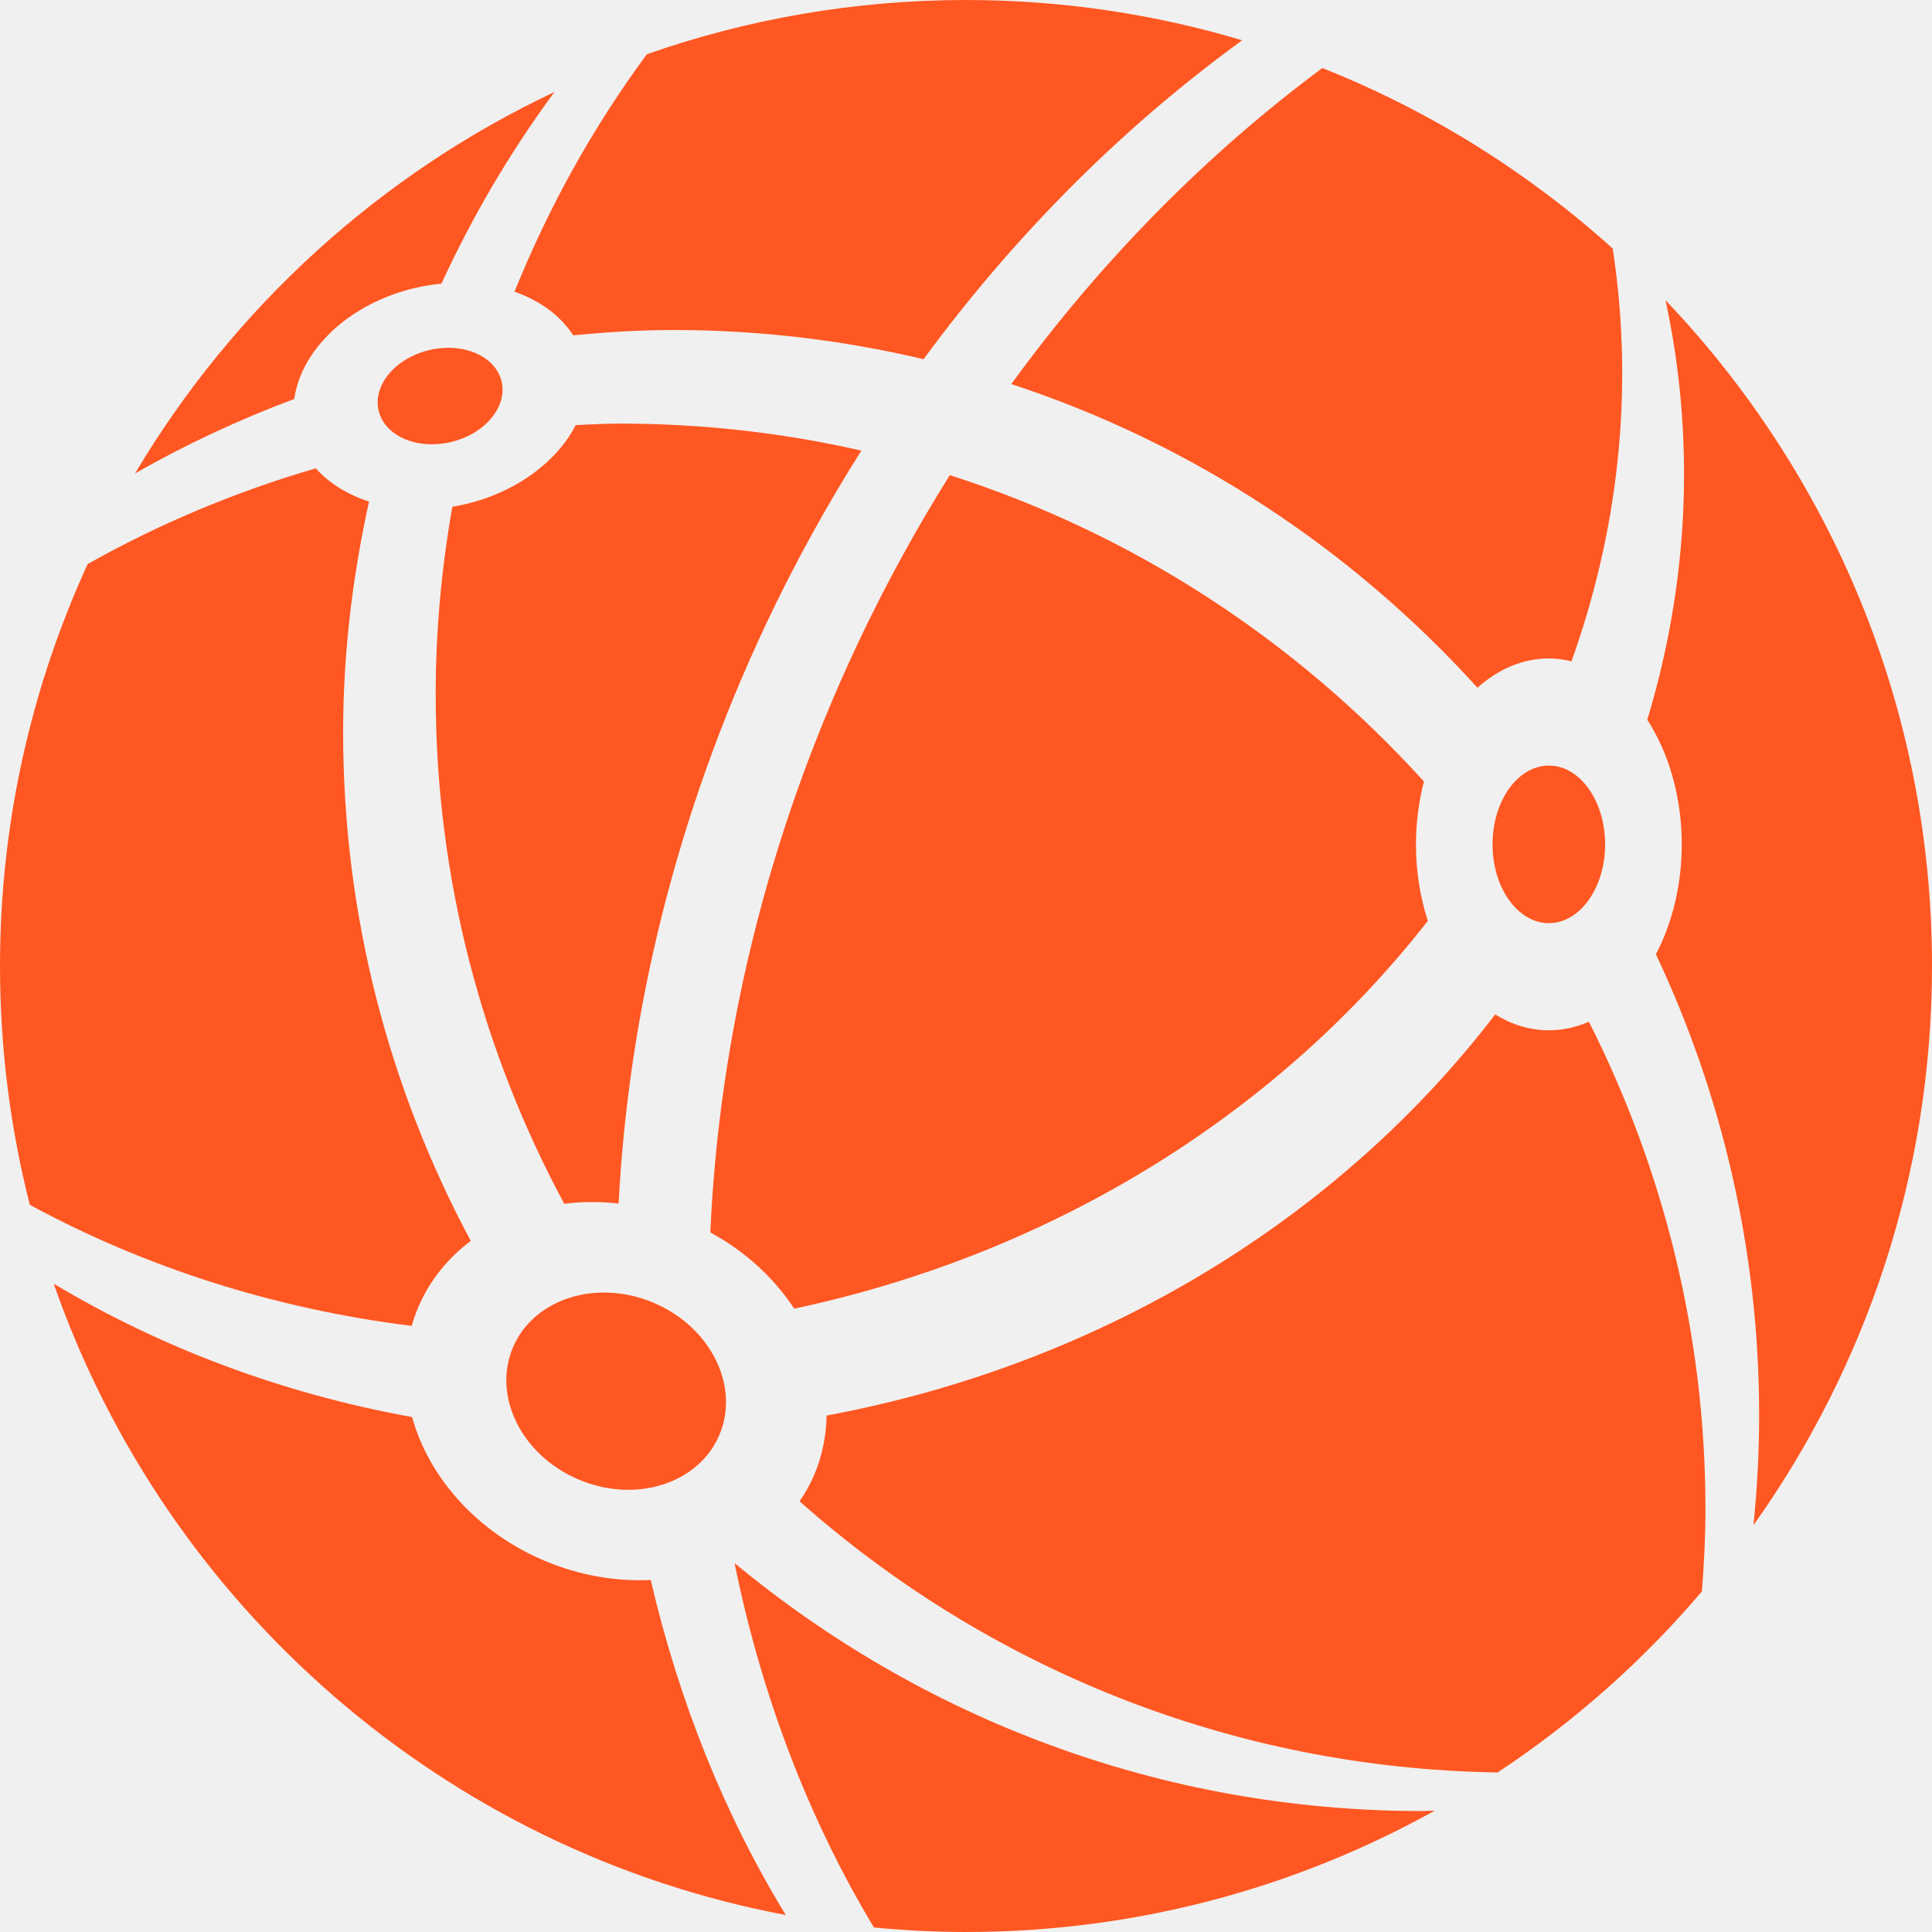
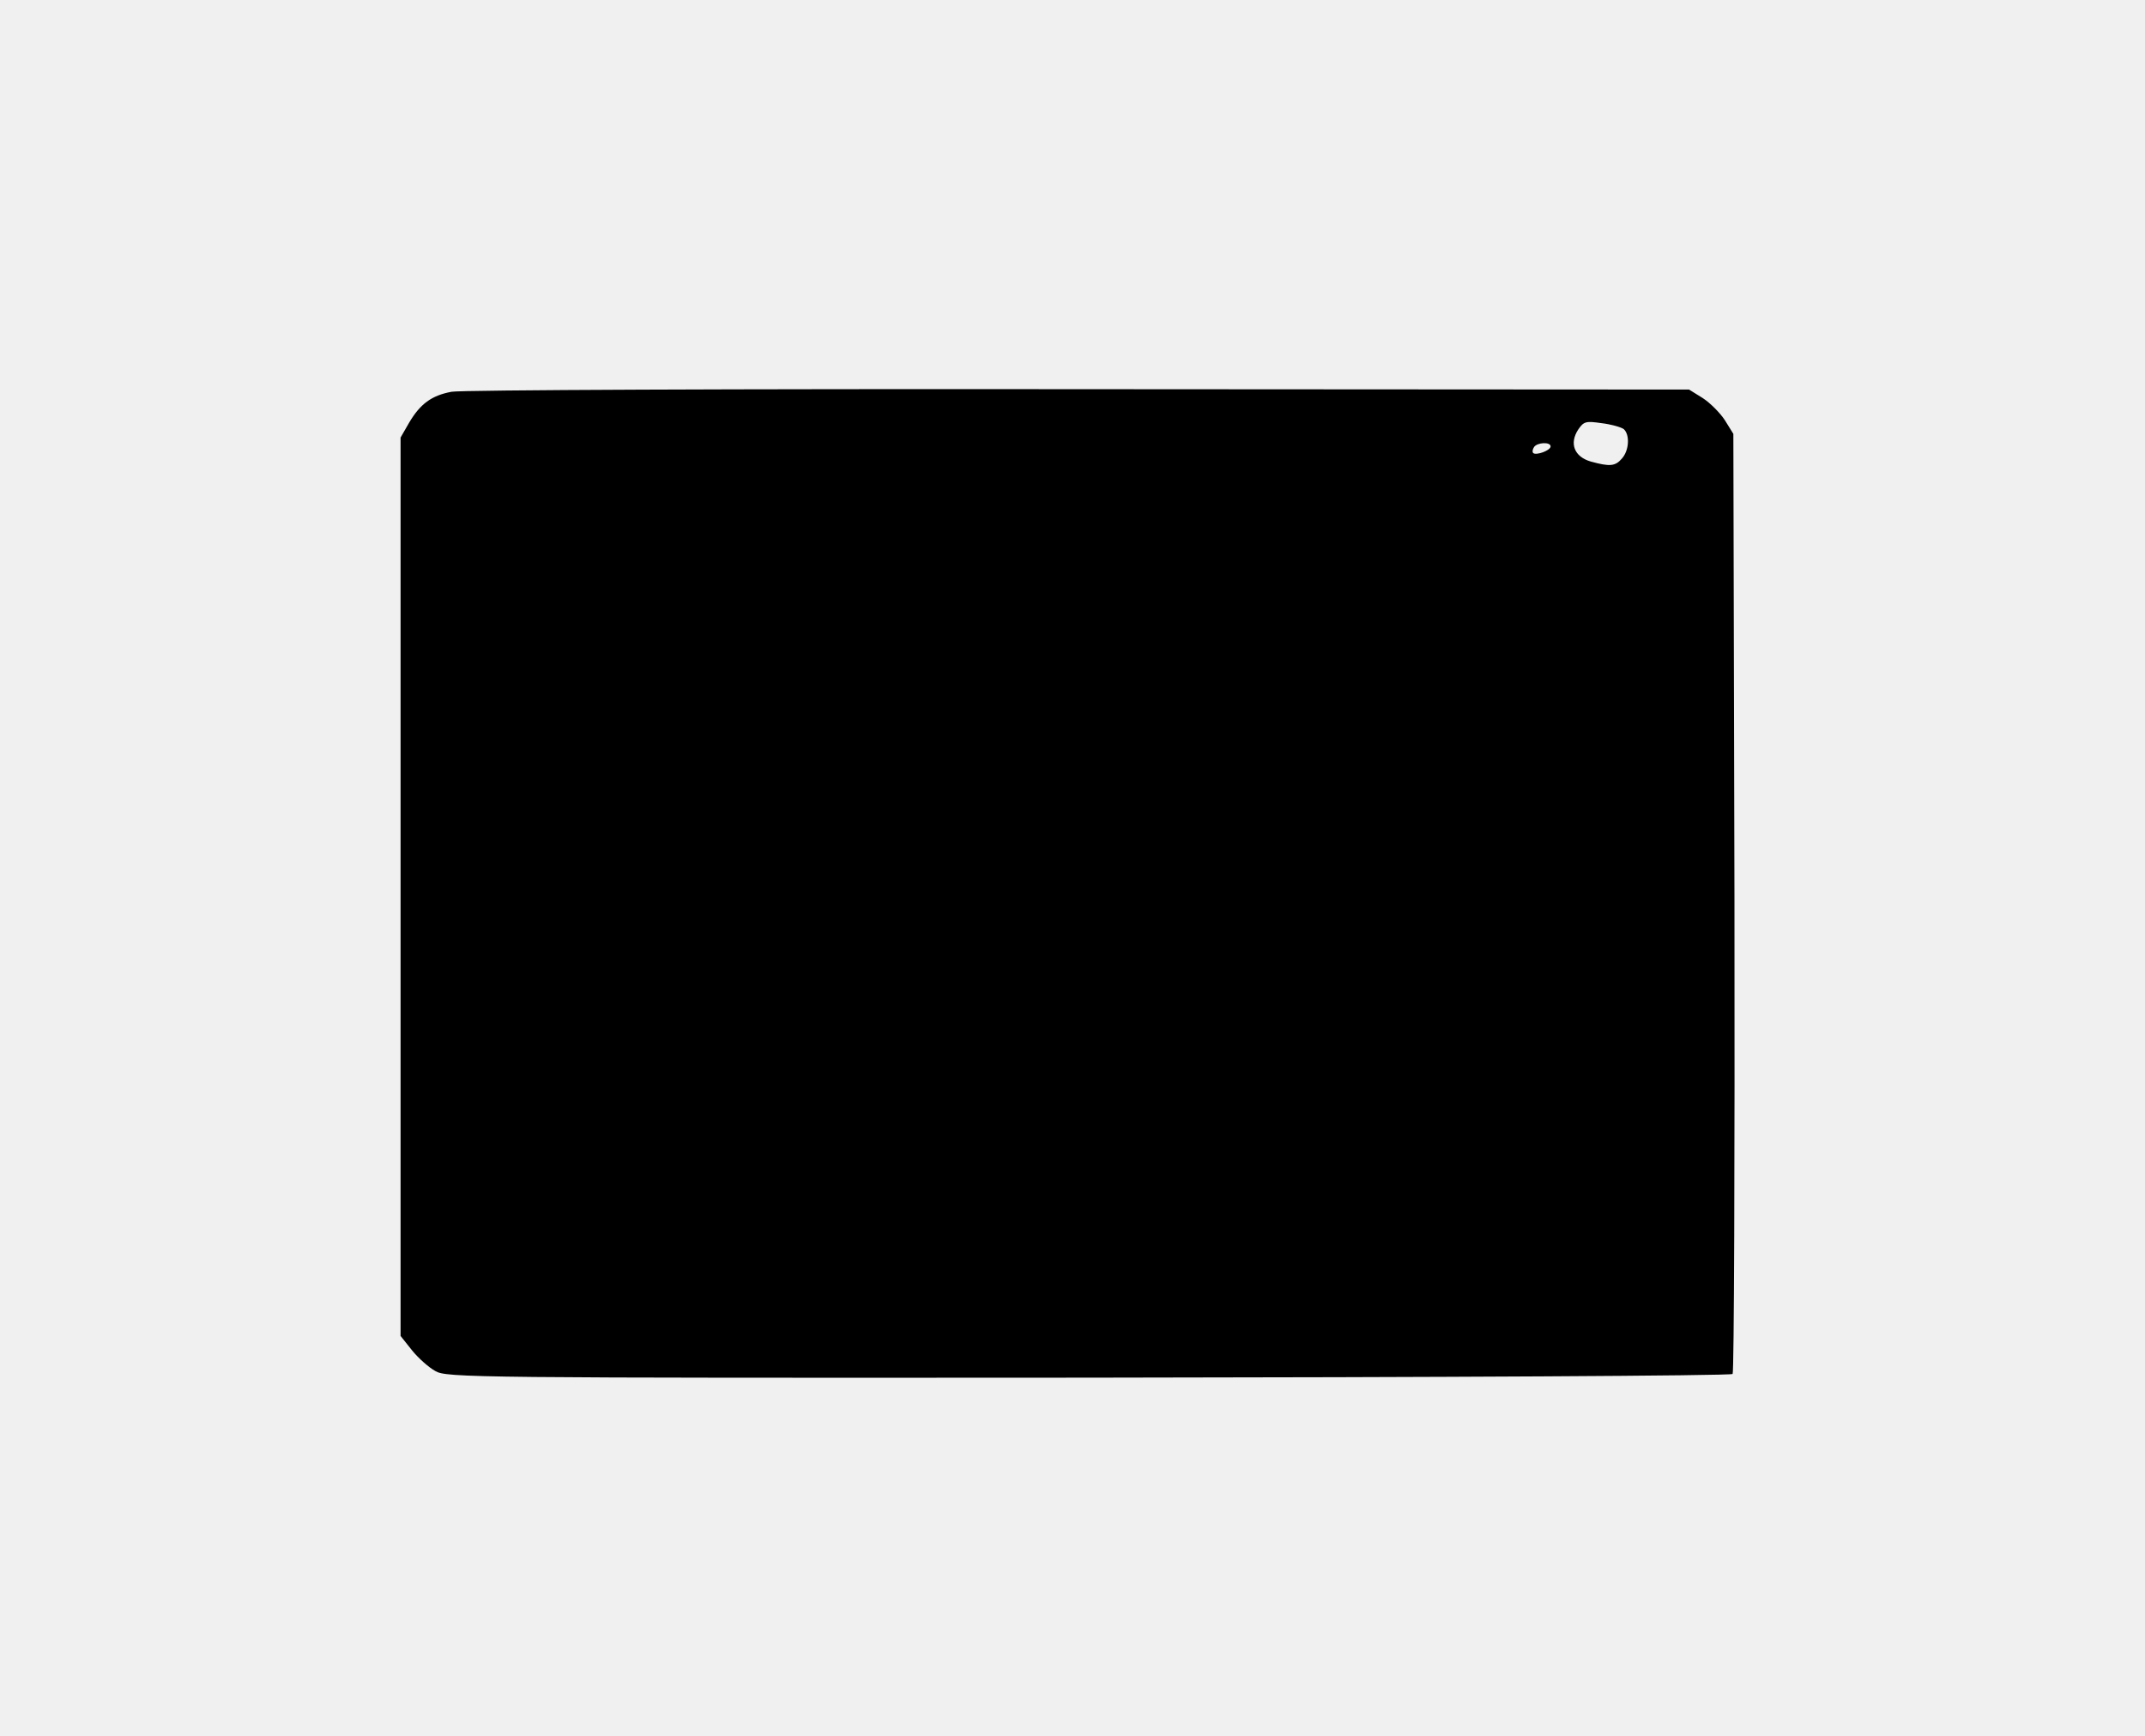
- <svg xmlns="http://www.w3.org/2000/svg" width="140" height="140" viewBox="0 0 140 140" fill="none">
-   <g clip-path="url(#clip0_109_2)">
-     <path d="M73.281 27.831C86.41 32.136 97.992 39.823 107.062 49.836C108.556 48.498 110.328 47.714 112.235 47.714C112.795 47.714 113.342 47.795 113.874 47.923C117.232 38.552 118.425 28.456 116.891 18.191C116.883 18.128 116.865 18.068 116.856 18.004C110.728 12.481 103.62 8.028 95.822 4.93C87.496 11.111 79.845 18.812 73.281 27.831Z" fill="#FF5722" />
-     <path d="M41.536 24.297C43.937 24.071 46.358 23.914 48.819 23.914C55.055 23.914 61.112 24.654 66.925 26.029C73.644 16.885 81.489 9.111 90.013 2.919C83.673 1.026 76.956 0 69.999 0C61.893 0 54.115 1.394 46.875 3.929C42.985 9.195 39.77 14.98 37.283 21.138C39.118 21.778 40.616 22.869 41.536 24.297Z" fill="#FF5722" />
-     <path d="M33.758 36.525C33.43 36.603 33.104 36.666 32.78 36.719C32.001 41.136 31.571 45.673 31.571 50.313C31.571 63.679 34.969 76.233 40.887 87.23C42.163 87.064 43.489 87.064 44.828 87.212C45.54 73.406 48.981 59.103 55.479 45.288C57.561 40.861 59.891 36.652 62.419 32.653C56.794 31.371 50.939 30.695 44.923 30.695C43.847 30.695 42.784 30.756 41.718 30.804C40.376 33.421 37.468 35.642 33.758 36.525Z" fill="#FF5722" />
-     <path d="M68.825 34.431C66.4 38.309 64.155 42.38 62.144 46.658C55.531 60.716 52.095 75.274 51.473 89.304C54.038 90.698 56.103 92.628 57.554 94.83C76.67 90.758 92.769 80.435 103.466 66.731C102.918 65.039 102.606 63.166 102.606 61.188C102.606 59.586 102.818 58.054 103.182 56.63C93.978 46.468 82.192 38.703 68.825 34.431Z" fill="#FF5722" />
-     <path d="M30.303 94.738C31.132 92.778 32.464 91.164 34.114 89.921C28.227 78.942 24.864 66.407 24.864 53.077C24.864 47.324 25.552 41.74 26.741 36.345C25.178 35.841 23.845 35.016 22.883 33.936C17.07 35.635 11.525 37.958 6.352 40.873C2.286 49.744 0 59.604 0 70.001C0 75.976 0.753 81.773 2.161 87.307C10.484 91.821 19.869 94.846 29.834 96.079C29.963 95.628 30.116 95.18 30.303 94.738Z" fill="#FF5722" />
-     <path d="M112.235 74.659C110.851 74.659 109.536 74.245 108.348 73.508C97.267 87.986 80.201 98.794 59.901 102.574C59.87 104.028 59.59 105.479 59.003 106.87C58.712 107.555 58.347 108.19 57.943 108.794C71.453 120.769 89.117 128.143 108.521 128.439C114.059 124.782 119.043 120.358 123.326 115.321C123.478 113.35 123.584 111.366 123.584 109.355C123.584 96.638 120.503 84.663 115.138 74.037C114.221 74.439 113.246 74.659 112.235 74.659Z" fill="#FF5722" />
-     <path d="M53.229 113.268C55.171 122.836 58.576 131.772 63.328 139.674C65.526 139.88 67.748 140 70.001 140C82.332 140 93.908 136.801 103.97 131.205C103.651 131.208 103.339 131.235 103.022 131.235C84.087 131.233 66.749 124.474 53.229 113.268Z" fill="#FF5722" />
-     <path d="M39.46 113.097C34.519 111.01 31.068 107.032 29.861 102.687C20.459 100.985 11.661 97.671 3.893 93.023C12.027 116.379 32.179 134.097 56.942 138.772C52.48 131.475 49.199 123.265 47.153 114.489C44.652 114.611 42.015 114.177 39.46 113.097Z" fill="#FF5722" />
-     <path d="M30.032 20.877C30.689 20.72 31.343 20.618 31.988 20.555C34.253 15.632 36.994 10.975 40.184 6.662C27.499 12.644 16.906 22.321 9.786 34.309C13.455 32.207 17.317 30.409 21.325 28.909C21.817 25.351 25.266 22.012 30.032 20.877Z" fill="#FF5722" />
-     <path d="M140 70.001C140 51.293 132.647 34.313 120.691 21.755C120.954 22.987 121.185 24.233 121.374 25.495C122.74 34.646 121.936 43.665 119.368 52.157C120.914 54.547 121.865 57.709 121.865 61.188C121.865 64.168 121.166 66.915 119.993 69.146C124.772 79.295 127.475 90.614 127.475 102.576C127.475 105.259 127.326 107.904 127.063 110.52C135.197 99.081 140 85.106 140 70.001Z" fill="#FF5722" />
-     <path d="M41.941 107.218C46.073 108.965 50.636 107.512 52.132 103.973C53.628 100.434 51.491 96.149 47.358 94.402C43.226 92.655 38.663 94.108 37.167 97.647C35.671 101.186 37.808 105.471 41.941 107.218Z" fill="#FF5722" />
-     <path d="M112.235 66.895C114.487 66.895 116.313 64.339 116.313 61.186C116.313 58.033 114.487 55.477 112.235 55.477C109.982 55.477 108.156 58.033 108.156 61.186C108.156 64.339 109.982 66.895 112.235 66.895Z" fill="#FF5722" />
-     <path d="M32.686 32.029C35.146 31.442 36.785 29.476 36.346 27.637C35.908 25.799 33.559 24.784 31.099 25.37C28.639 25.956 27 27.922 27.438 29.761C27.877 31.6 30.226 32.615 32.686 32.029Z" fill="#FF5722" />
+ <svg xmlns="http://www.w3.org/2000/svg" version="1.0" width="581pt" height="470pt" viewBox="0 0 581 470" preserveAspectRatio="xMidYMid meet">
+   <g transform="translate(0,470) scale(0.1,-0.1)" fill="#000000" stroke="none">
+     <path d="M1223 3639 c-54 -10 -85 -33 -115 -84 l-23 -40 0 -1217 0 -1216 31 -39 c17 -21 45 -46 63 -56 30 -18 95 -19 1769 -18 955 1 1740 5 1745 10 4 4 6 579 5 1277 l-3 1269 -23 37 c-13 20 -40 47 -60 60 l-37 23 -1655 1 c-910 1 -1674 -2 -1697 -7z m3175 -101 c17 -15 15 -58 -5 -80 -18 -21 -33 -22 -84 -8 -45 13 -59 49 -34 87 15 22 21 23 63 17 26 -3 53 -11 60 -16z m-198 -47 c0 -11 -39 -25 -47 -18 -3 3 -2 10 2 16 8 13 45 15 45 2z" />
  </g>
-   <defs>
-     <clipPath id="clip0_109_2">
-       <rect width="140" height="140" fill="white" />
-     </clipPath>
-   </defs>
</svg>
